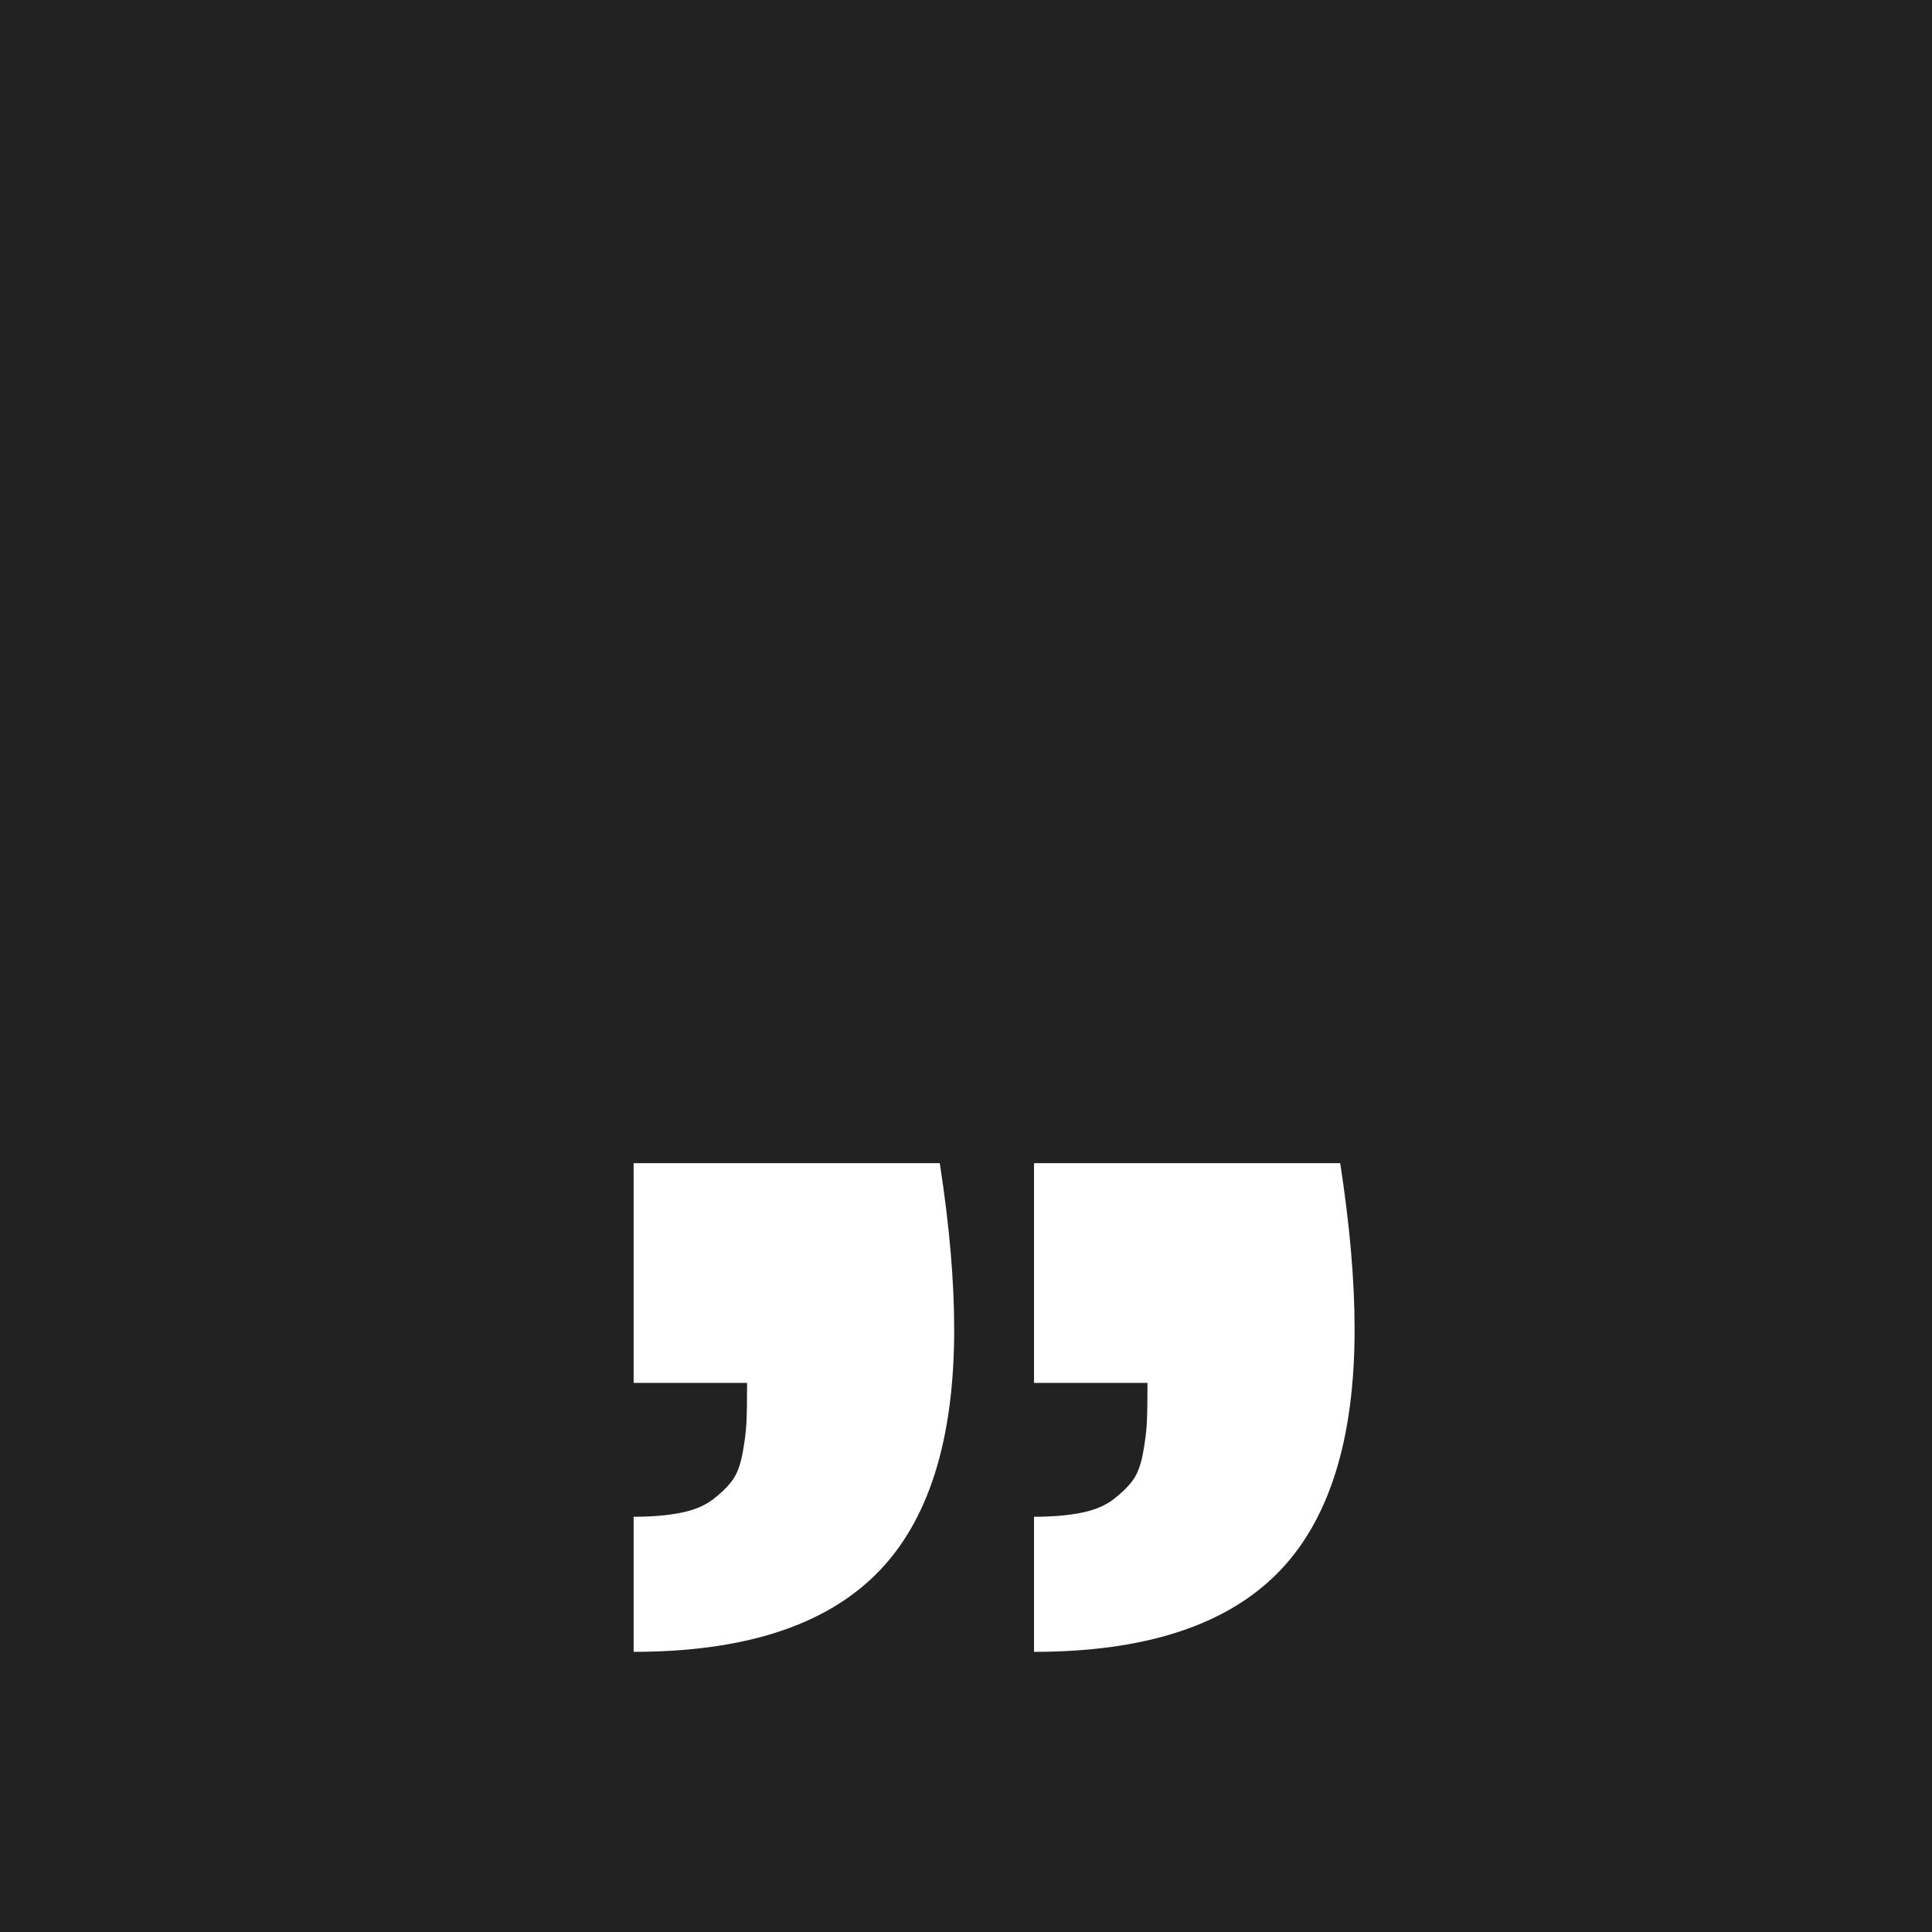
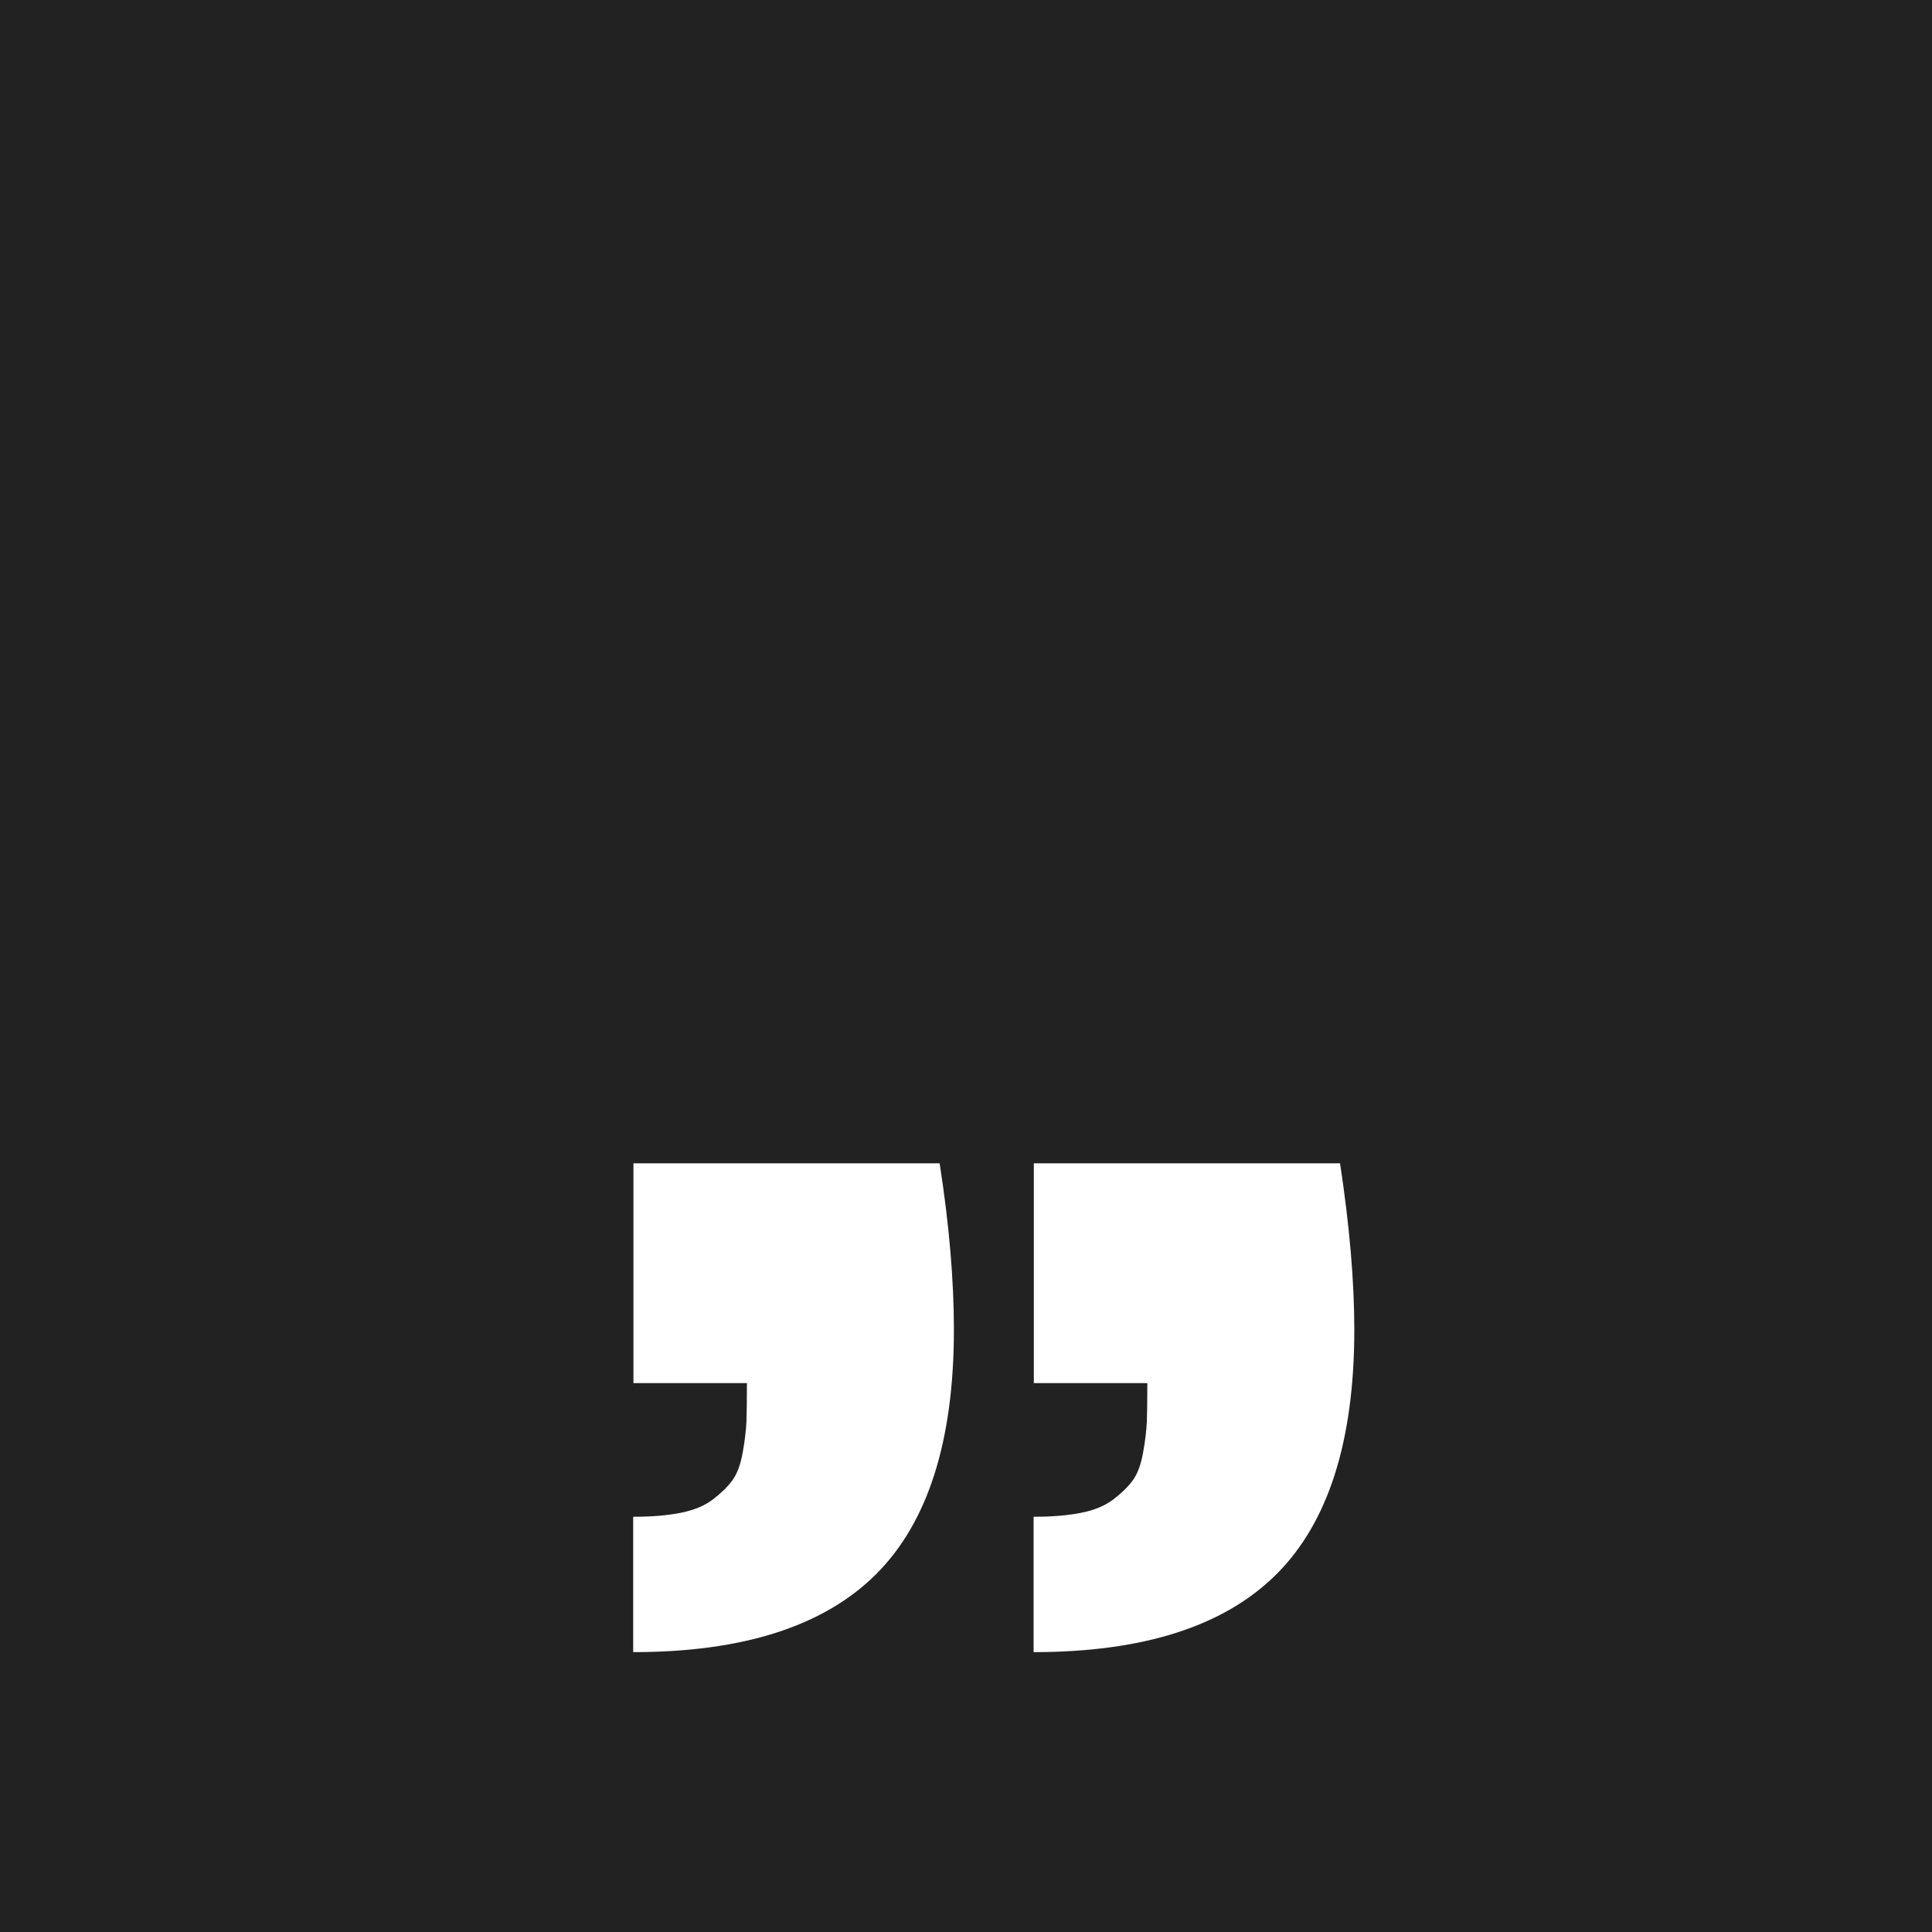
- <svg xmlns="http://www.w3.org/2000/svg" width="80px" height="80px" viewBox="0 0 80 80" version="1.1">
-   <g id="Mockup" transform="translate(-250, -40)" fill="#222222">
-     <path d="M250,40 L250,120 L330,120 L330,40 L250,40 Z M276.237,102.806 C276.983,102.806 277.629,102.752 278.176,102.644 C278.723,102.537 279.166,102.354 279.506,102.098 C279.845,101.841 280.115,101.58 280.314,101.314 C280.513,101.049 280.658,100.668 280.749,100.171 C280.84,99.674 280.894,99.239 280.91,98.866 C280.927,98.493 280.935,97.959 280.935,97.263 L276.237,97.263 L276.237,88.165 L288.914,88.165 C289.312,90.733 289.511,93.028 289.511,95.05 C289.511,99.657 288.434,103.034 286.28,105.18 C284.125,107.326 280.778,108.399 276.237,108.399 L276.237,102.806 Z M292.817,102.806 C293.563,102.806 294.209,102.752 294.756,102.644 C295.303,102.537 295.746,102.354 296.086,102.098 C296.426,101.841 296.695,101.58 296.894,101.314 C297.093,101.049 297.238,100.668 297.329,100.171 C297.42,99.674 297.474,99.239 297.49,98.866 C297.507,98.493 297.515,97.959 297.515,97.263 L292.817,97.263 L292.817,88.165 L305.495,88.165 C305.892,90.733 306.091,93.028 306.091,95.05 C306.091,99.657 305.014,103.034 302.86,105.18 C300.705,107.326 297.358,108.399 292.817,108.399 L292.817,102.806 Z" id="Logo" />
-   </g>
+ <svg xmlns="http://www.w3.org/2000/svg" width="80" height="80" viewBox="0 0 80 80">
+   <path d="M0 0v80h80V0H0zm26.237 62.806c.746 0 1.392-.054 1.94-.162.546-.107.99-.29 1.33-.546.338-.257.608-.518.807-.784.2-.265.344-.646.435-1.143.09-.49.14-.93.16-1.3.01-.37.02-.9.02-1.6h-4.7v-9.1h12.68c.4 2.57.59 4.87.59 6.89 0 4.61-1.08 7.99-3.23 10.13-2.16 2.15-5.51 3.22-10.05 3.22v-5.6zm16.58 0c.746 0 1.392-.054 1.94-.162.546-.107.99-.29 1.33-.546.34-.257.608-.518.807-.784.2-.265.344-.646.435-1.143.09-.49.14-.93.16-1.3.01-.37.02-.9.02-1.6h-4.7v-9.1h12.68c.39 2.57.59 4.87.59 6.89 0 4.61-1.08 7.99-3.23 10.13-2.16 2.15-5.51 3.22-10.05 3.22v-5.6z" fill="#222" />
</svg>
